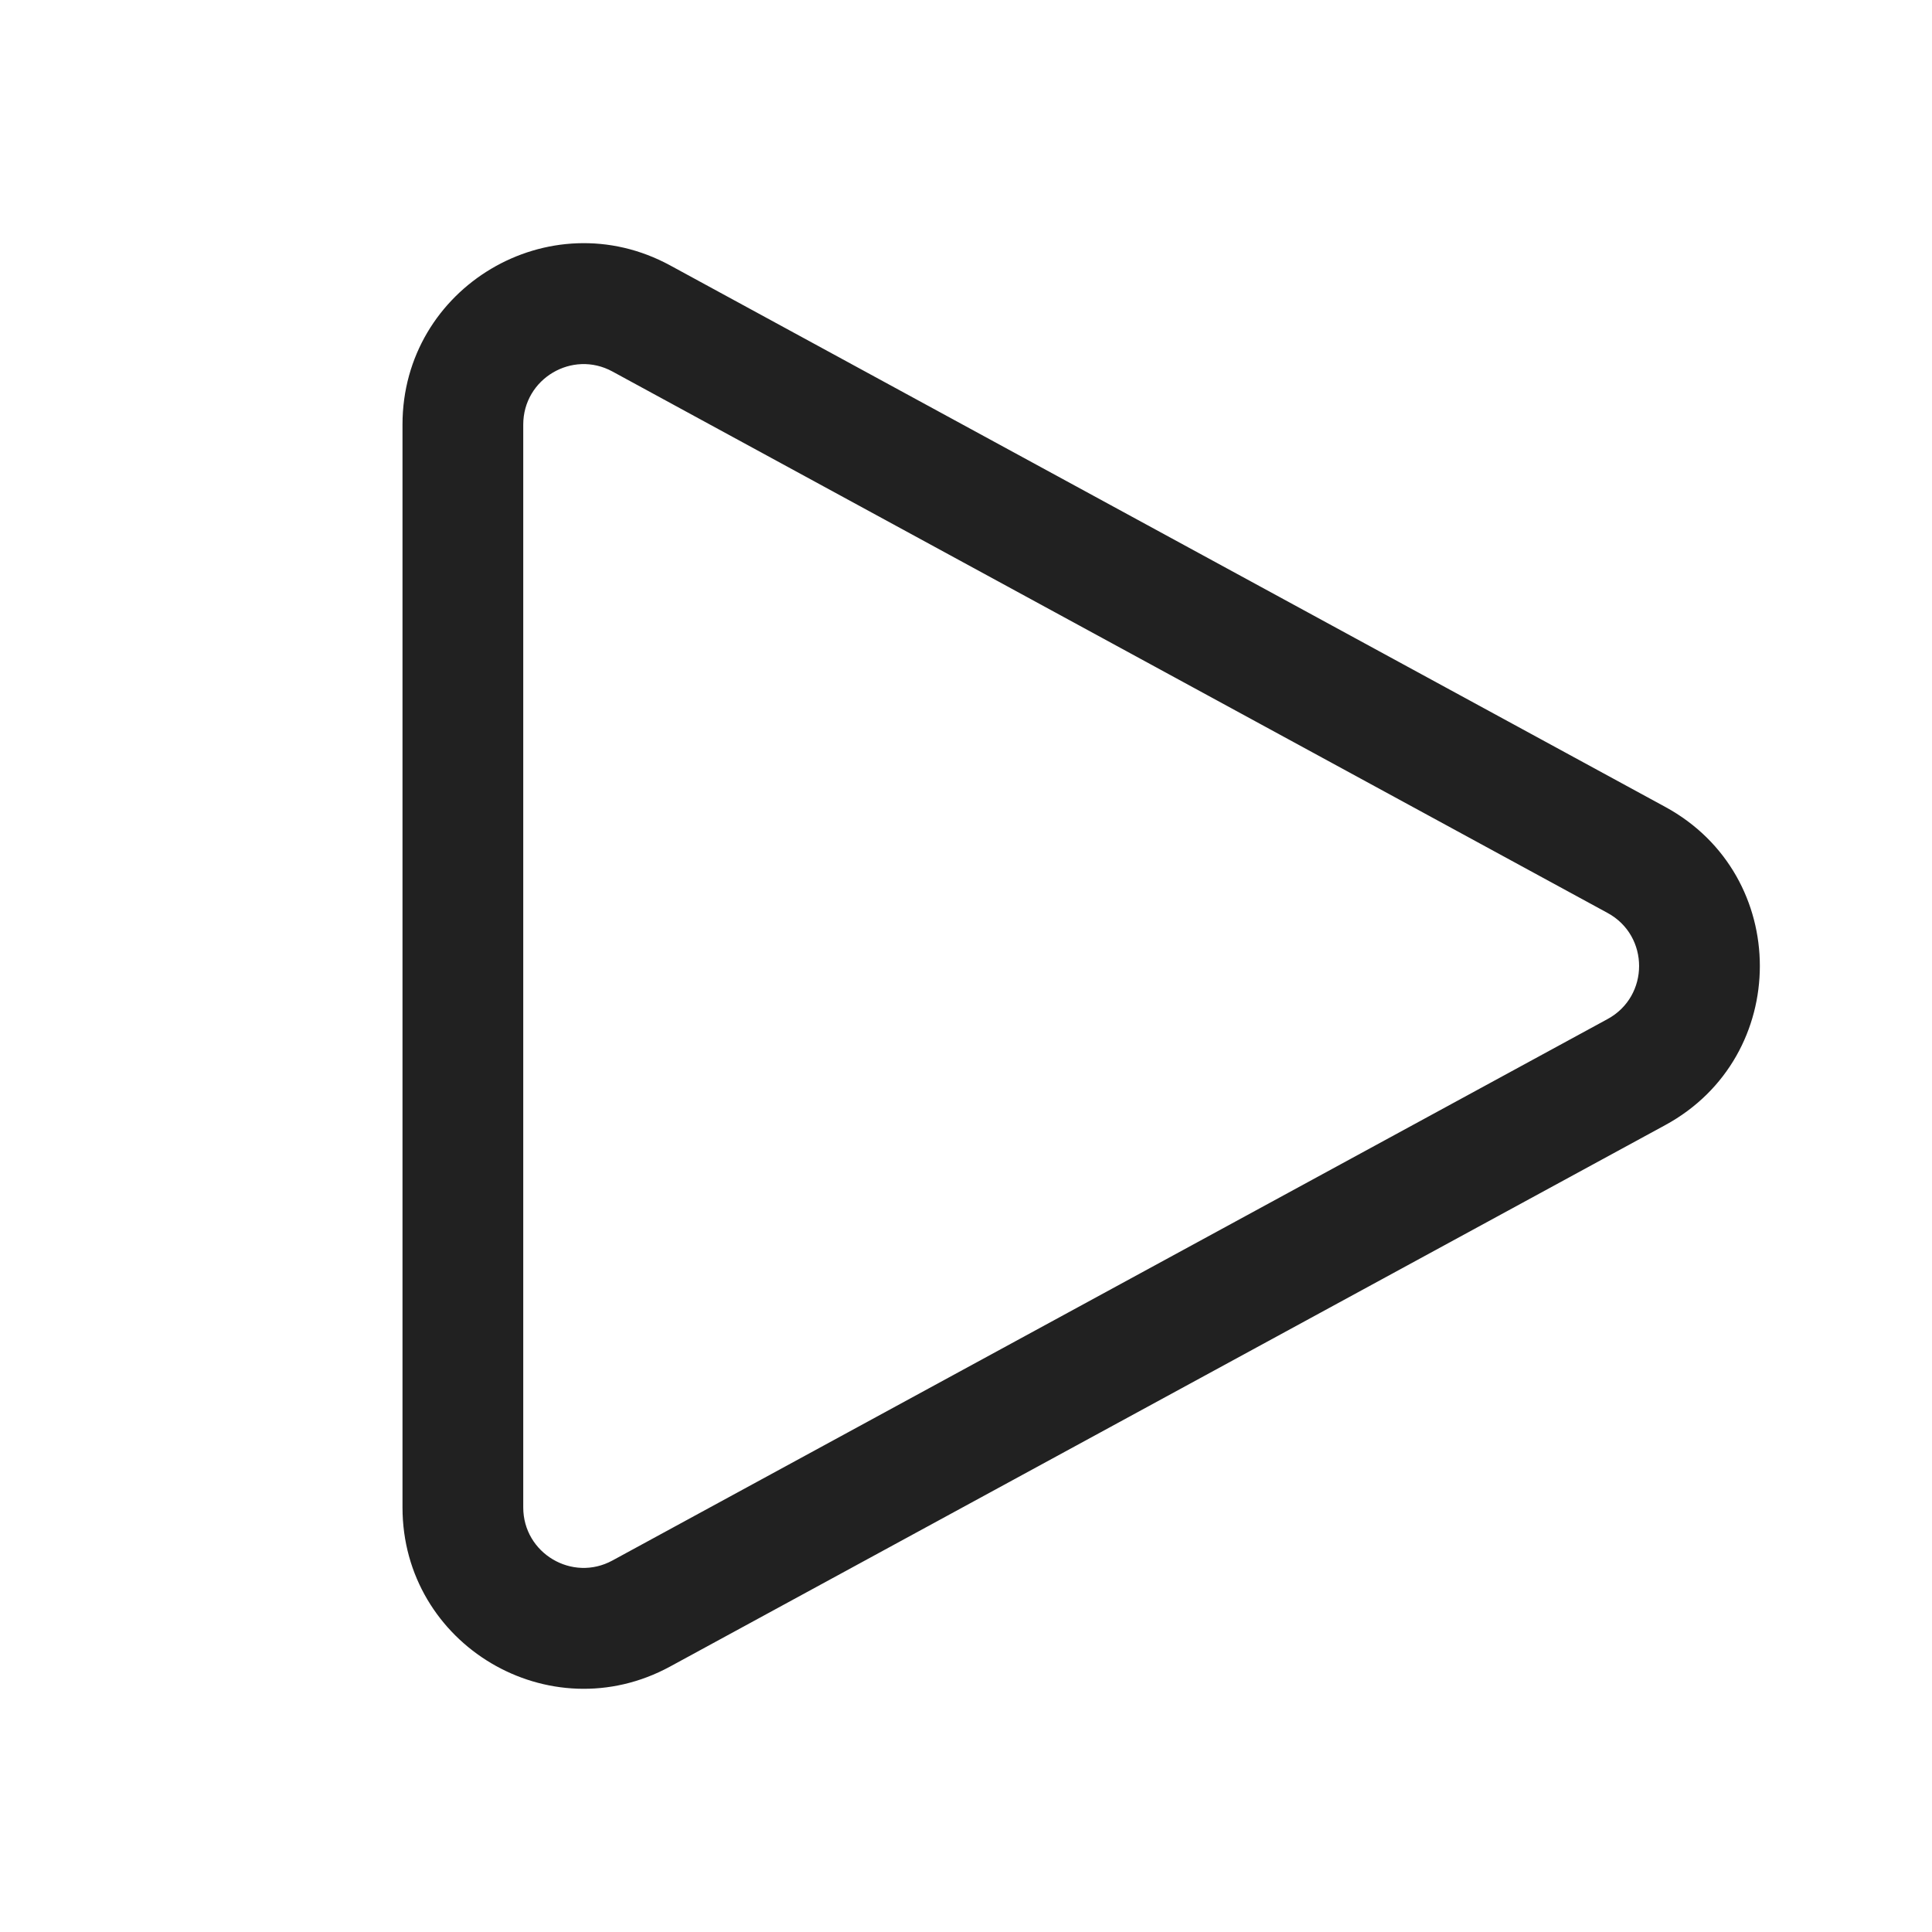
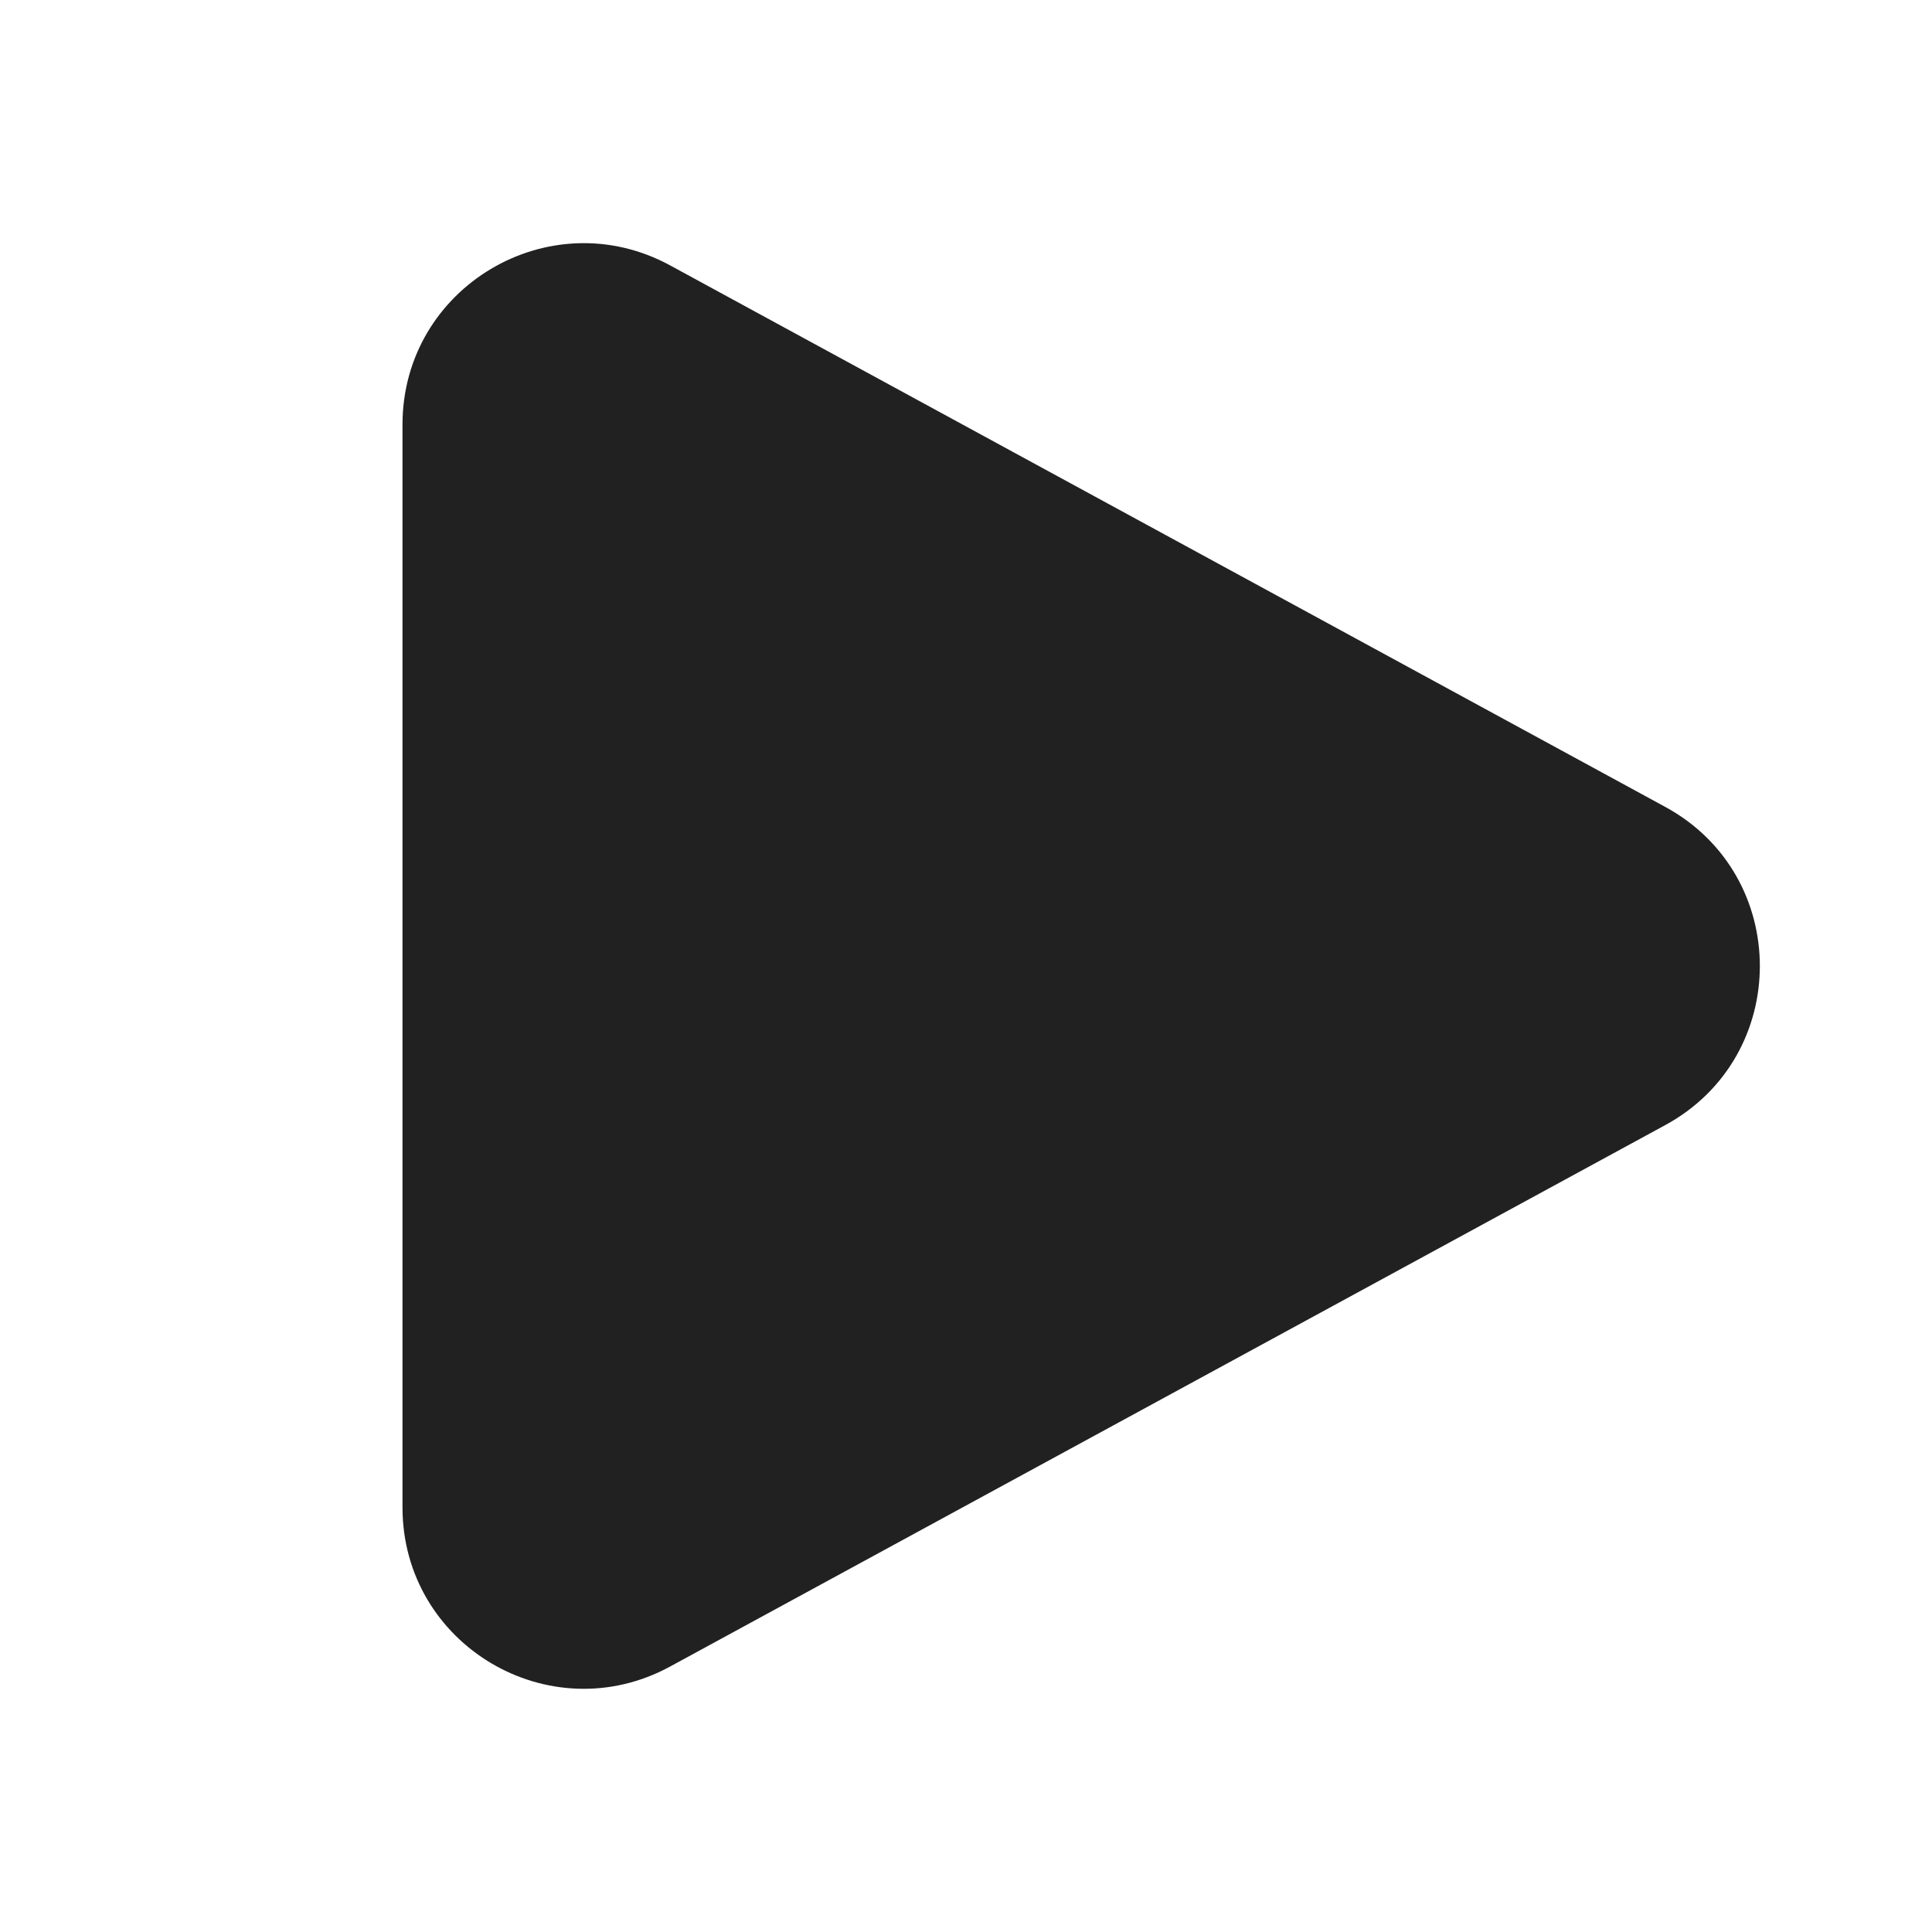
<svg xmlns="http://www.w3.org/2000/svg" width="24" height="24" viewBox="0 0 24 24" fill="none">
-   <path d="M7.608 4.615C7.109 4.343 6.5 4.705 6.5 5.274V18.726C6.5 19.295 7.109 19.657 7.608 19.385L19.97 12.659C20.492 12.375 20.492 11.625 19.97 11.341L7.608 4.615ZM5 5.274C5 3.567 6.826 2.482 8.325 3.297L20.687 10.024C22.253 10.876 22.253 13.124 20.687 13.976L8.325 20.702C6.826 21.518 5 20.433 5 18.726V5.274Z" fill="#212121" />
+   <path d="M5 5.274C5 3.567 6.826 2.482 8.325 3.297L20.687 10.024C22.253 10.876 22.253 13.124 20.687 13.976L8.325 20.702C6.826 21.518 5 20.433 5 18.726V5.274Z" fill="#212121" />
</svg>
